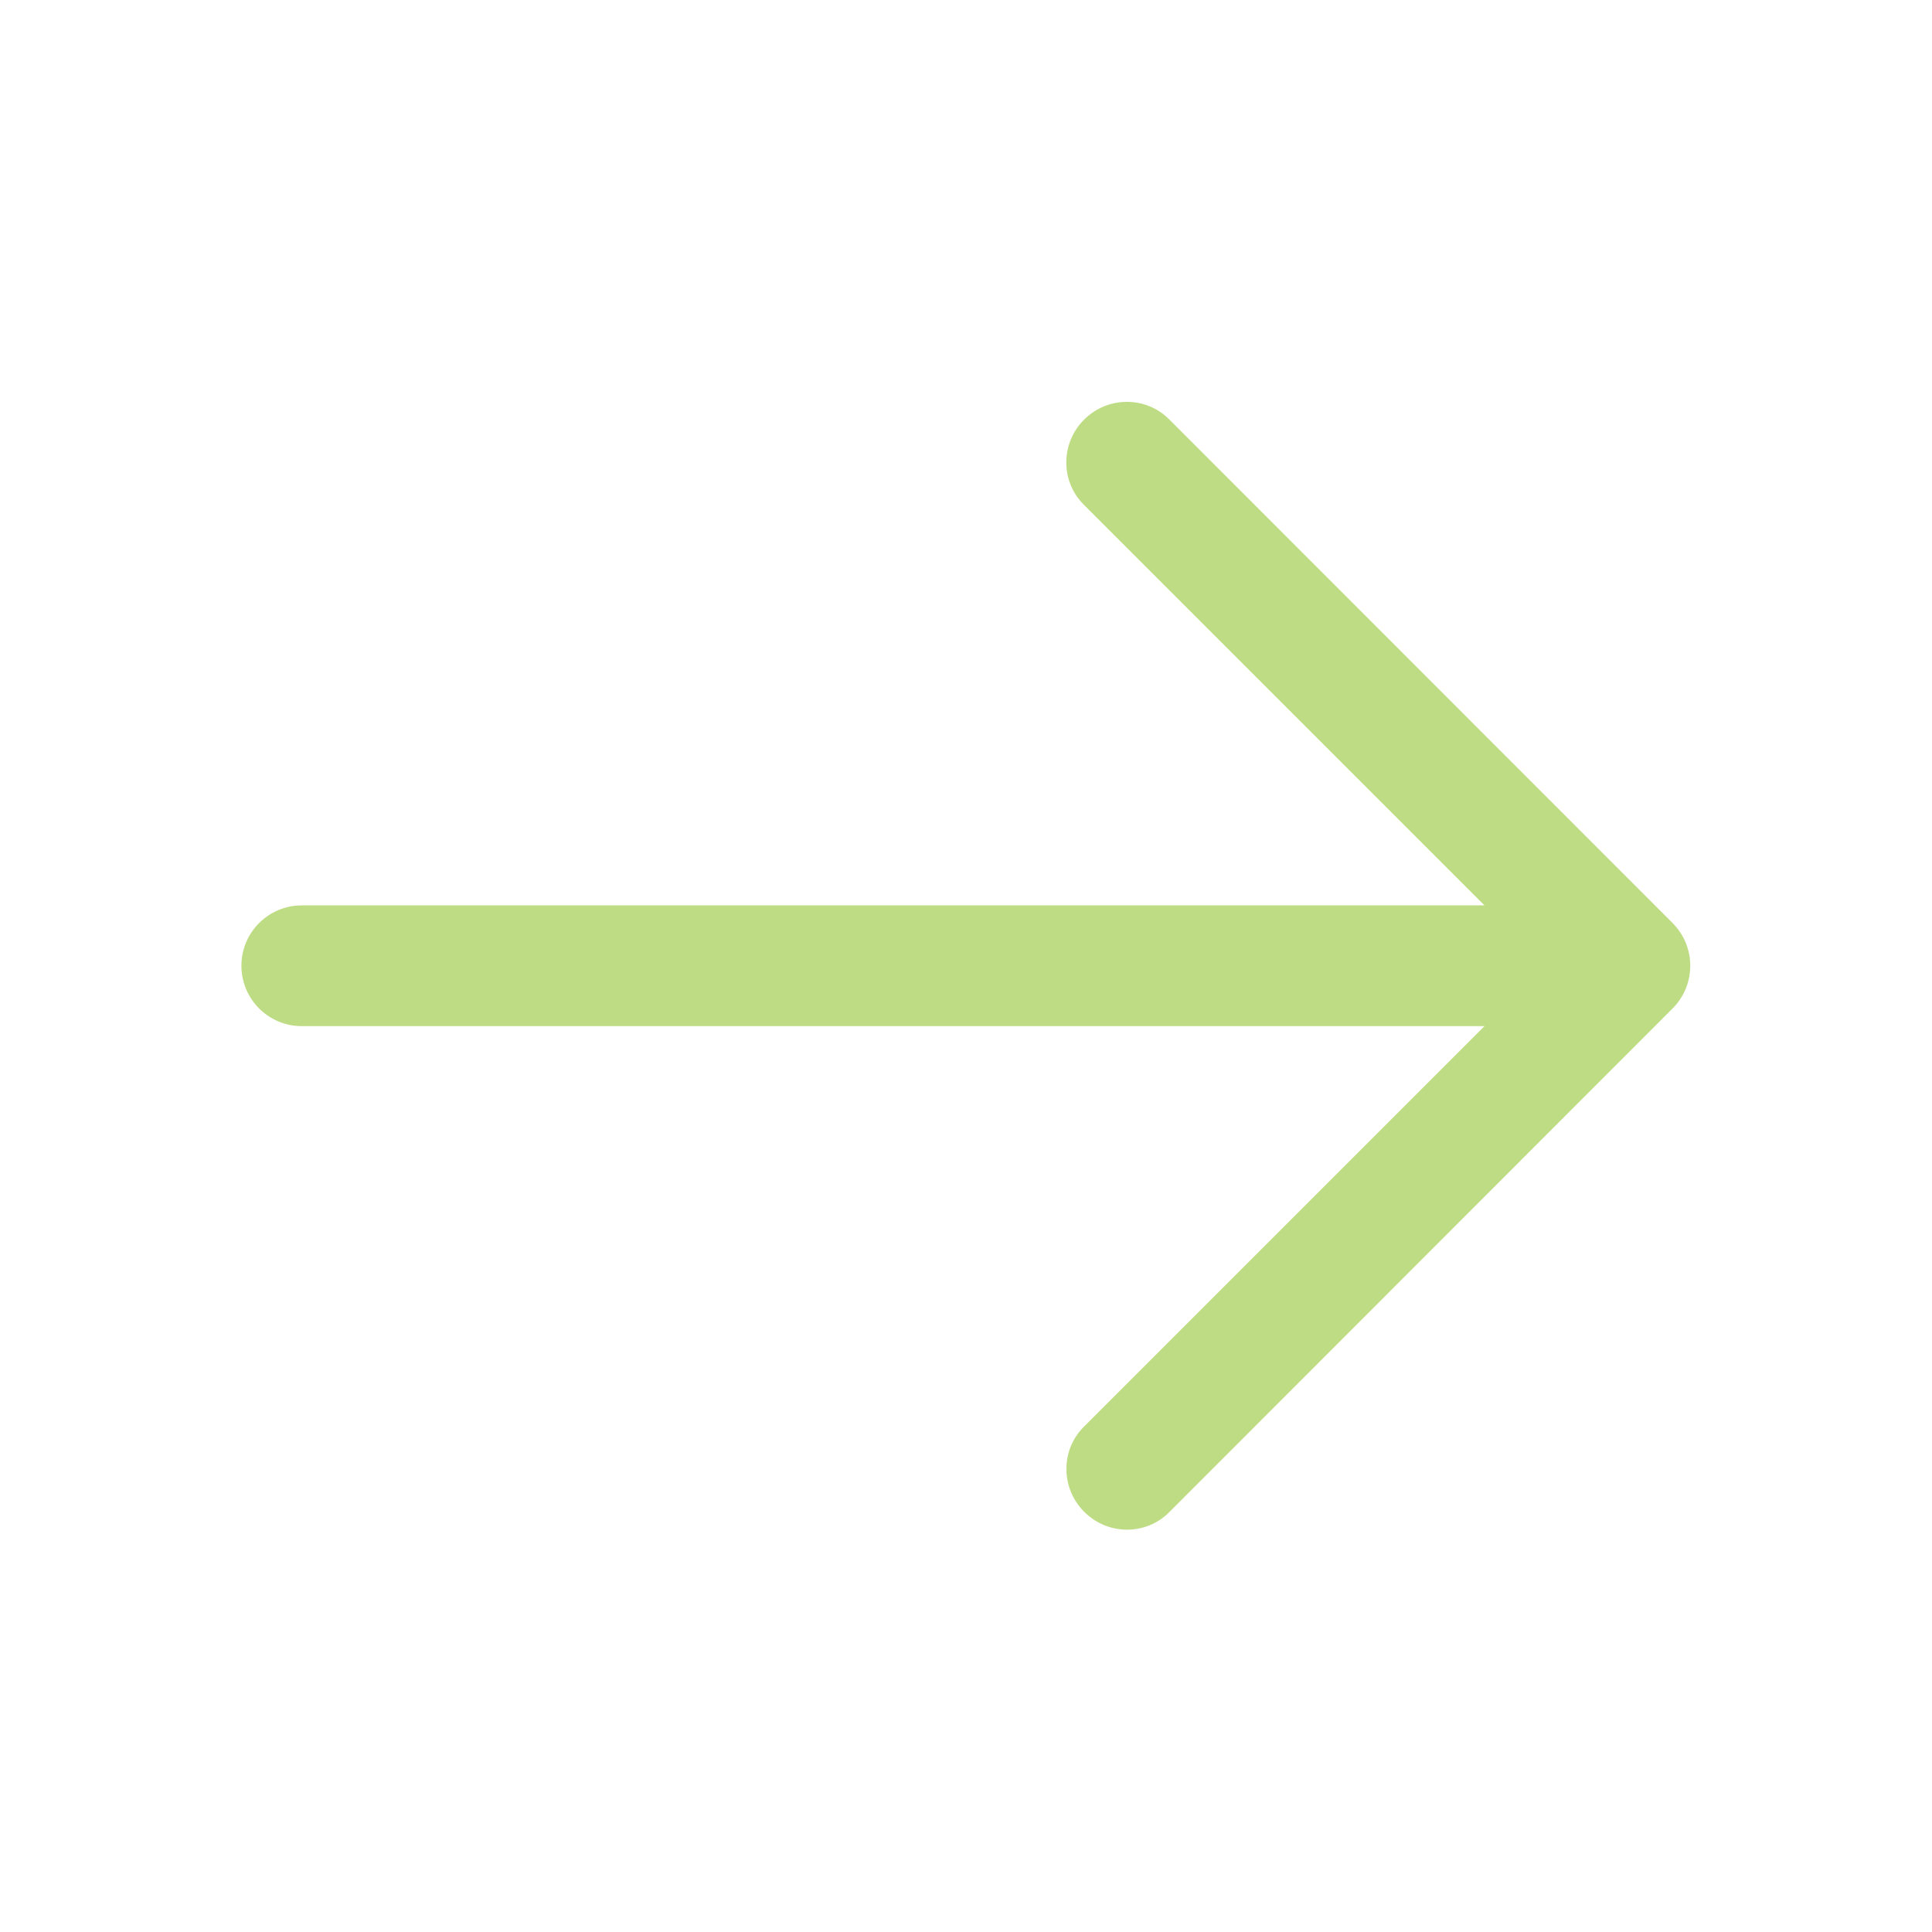
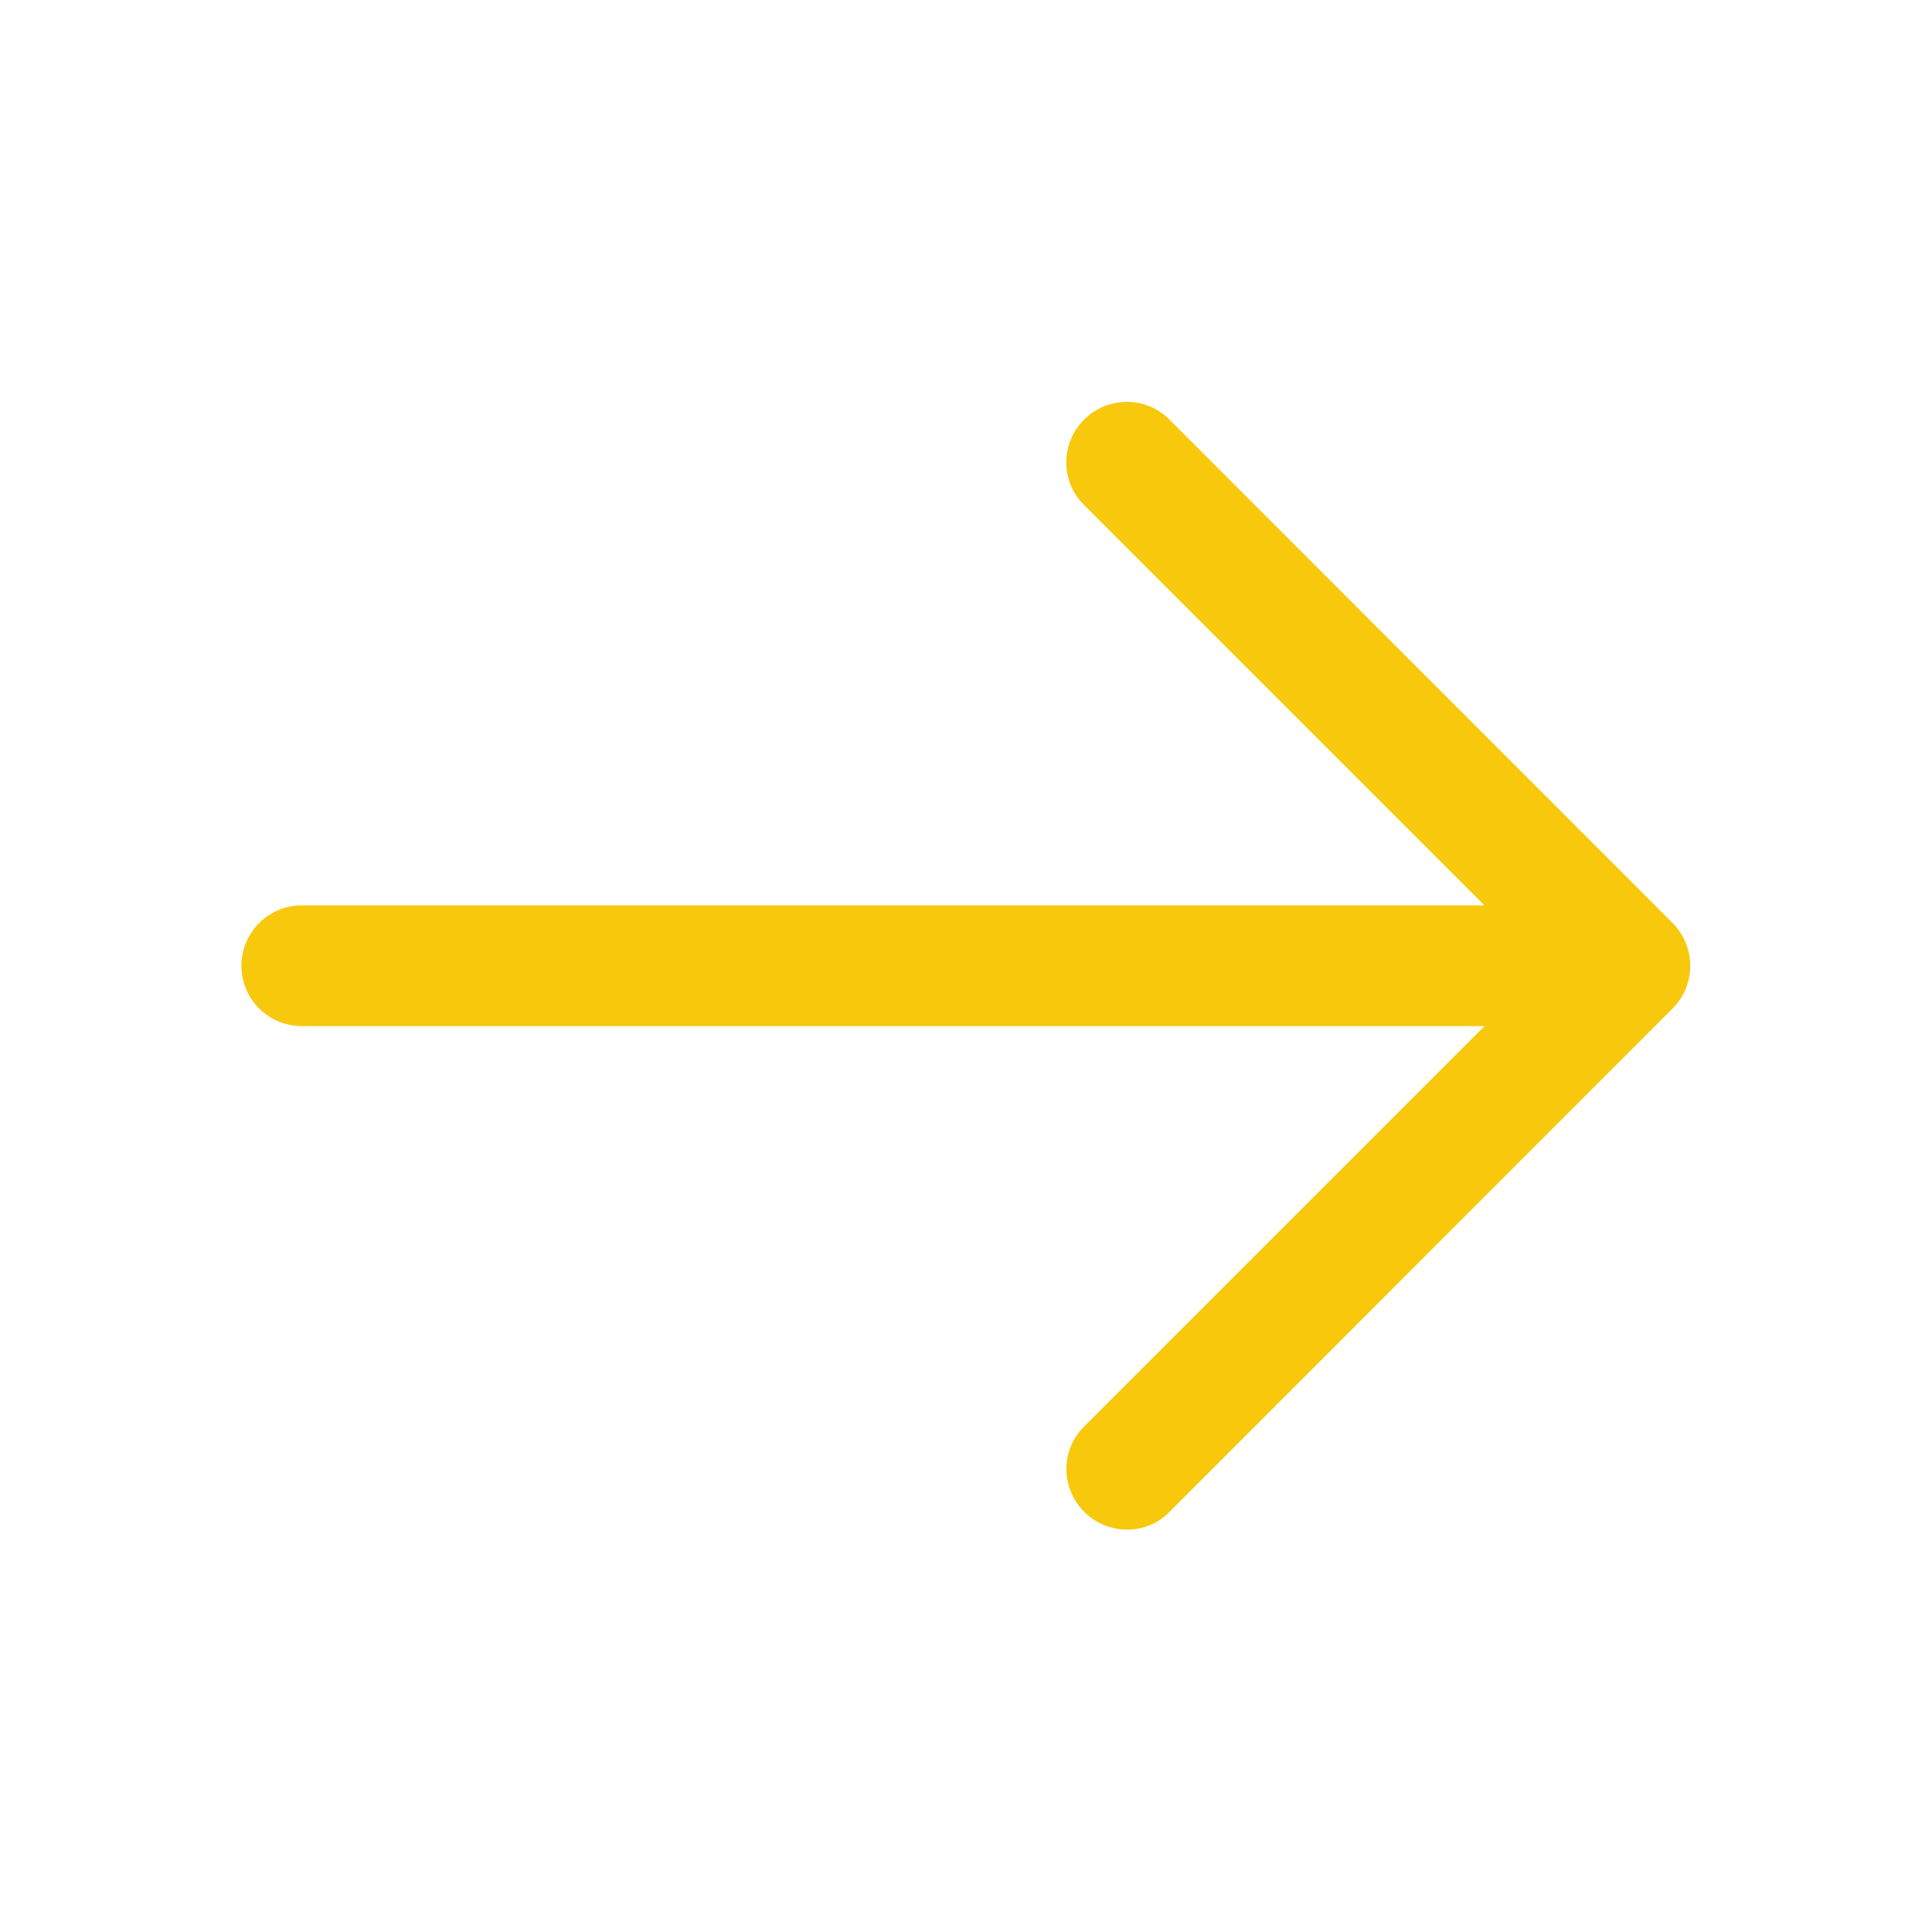
- <svg xmlns="http://www.w3.org/2000/svg" width="40" height="40" viewBox="0 0 40 40" fill="none">
-   <path d="M24.205 31.311C24.205 31.311 31.707 23.803 34.63 20.878C34.873 20.635 34.995 20.315 34.995 19.995C34.995 19.675 34.873 19.357 34.63 19.111C31.708 16.188 24.205 8.681 24.205 8.681C23.965 8.44 23.648 8.32 23.332 8.32C23.01 8.32 22.69 8.443 22.445 8.688C21.957 9.175 21.953 9.965 22.438 10.448L30.735 18.745H6.248C5.558 18.745 4.998 19.305 4.998 19.995C4.998 20.685 5.558 21.245 6.248 21.245H30.735L22.437 29.543C21.955 30.025 21.96 30.813 22.447 31.3C22.693 31.547 23.015 31.67 23.335 31.67C23.652 31.67 23.965 31.55 24.205 31.311Z" fill="#BEDC84" />
+ <svg xmlns="http://www.w3.org/2000/svg" width="50" height="50" viewBox="0 0 40 40" fill="none">
+   <path d="M24.205 31.311C24.205 31.311 31.707 23.803 34.63 20.878C34.873 20.635 34.995 20.315 34.995 19.995C34.995 19.675 34.873 19.357 34.63 19.111C31.708 16.188 24.205 8.681 24.205 8.681C23.965 8.44 23.648 8.32 23.332 8.32C23.01 8.32 22.69 8.443 22.445 8.688C21.957 9.175 21.953 9.965 22.438 10.448L30.735 18.745H6.248C5.558 18.745 4.998 19.305 4.998 19.995C4.998 20.685 5.558 21.245 6.248 21.245H30.735L22.437 29.543C21.955 30.025 21.96 30.813 22.447 31.3C22.693 31.547 23.015 31.67 23.335 31.67C23.652 31.67 23.965 31.55 24.205 31.311Z" fill="#f8c80d" />
</svg>
